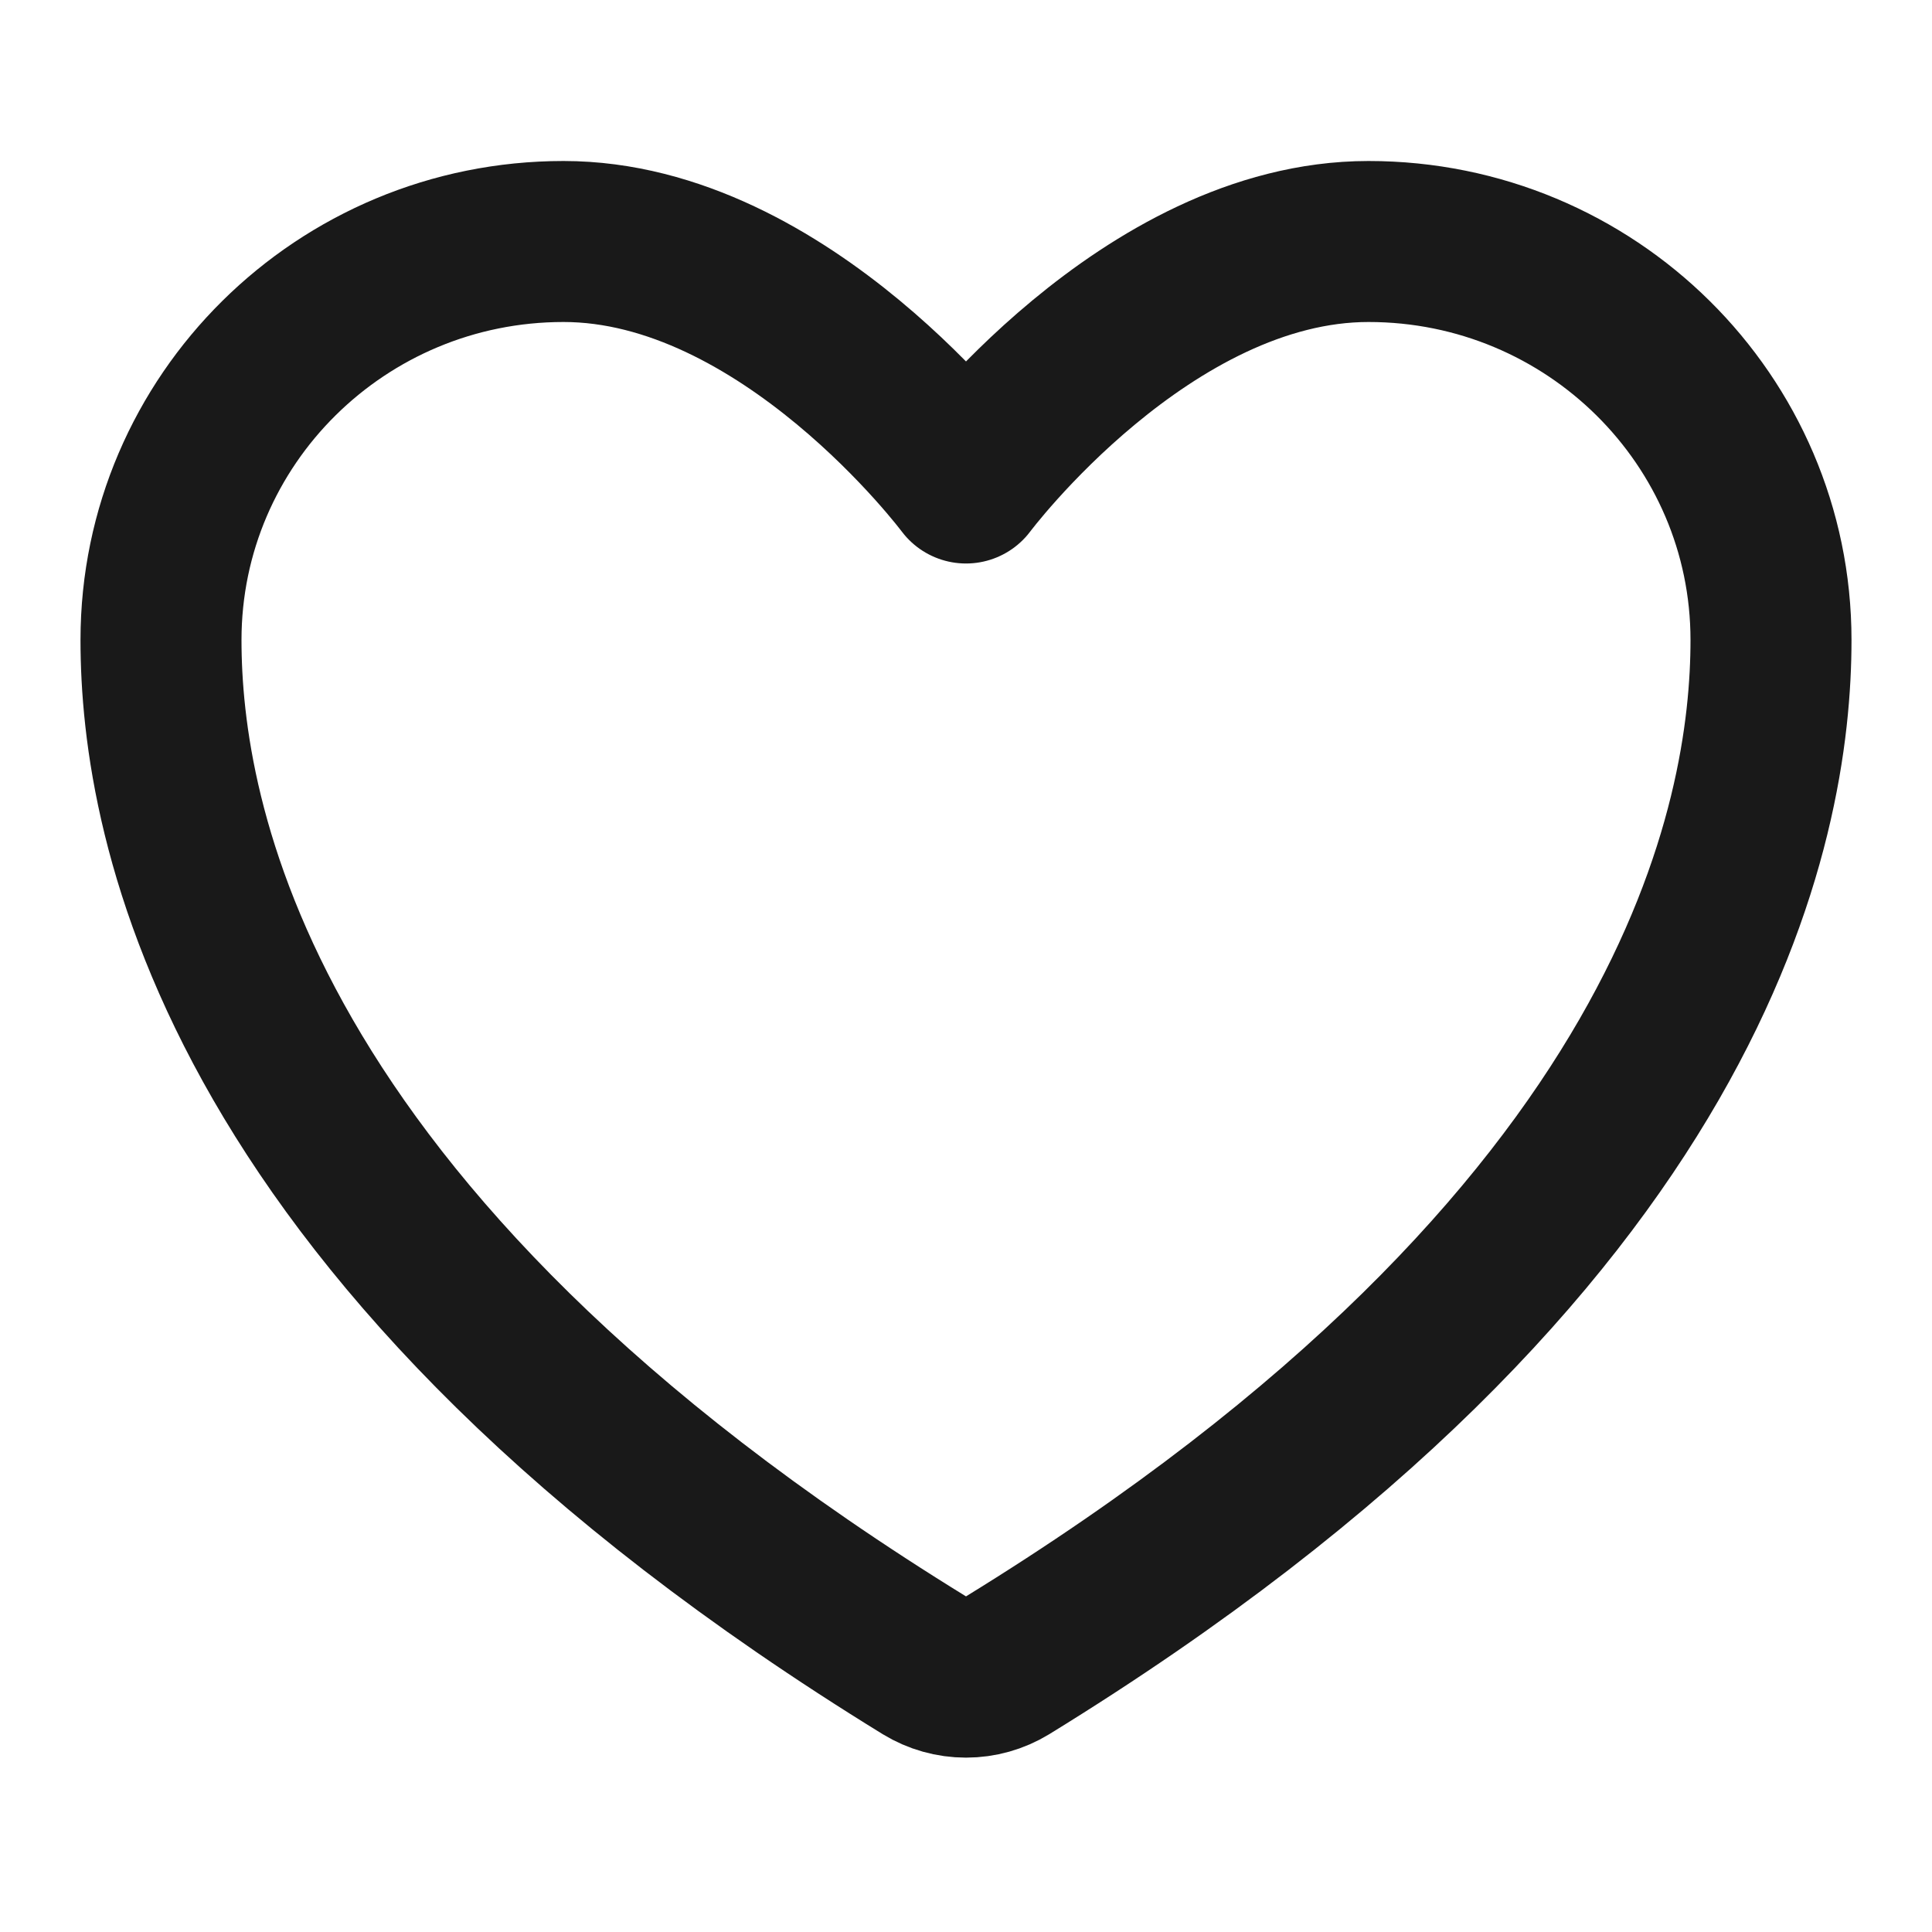
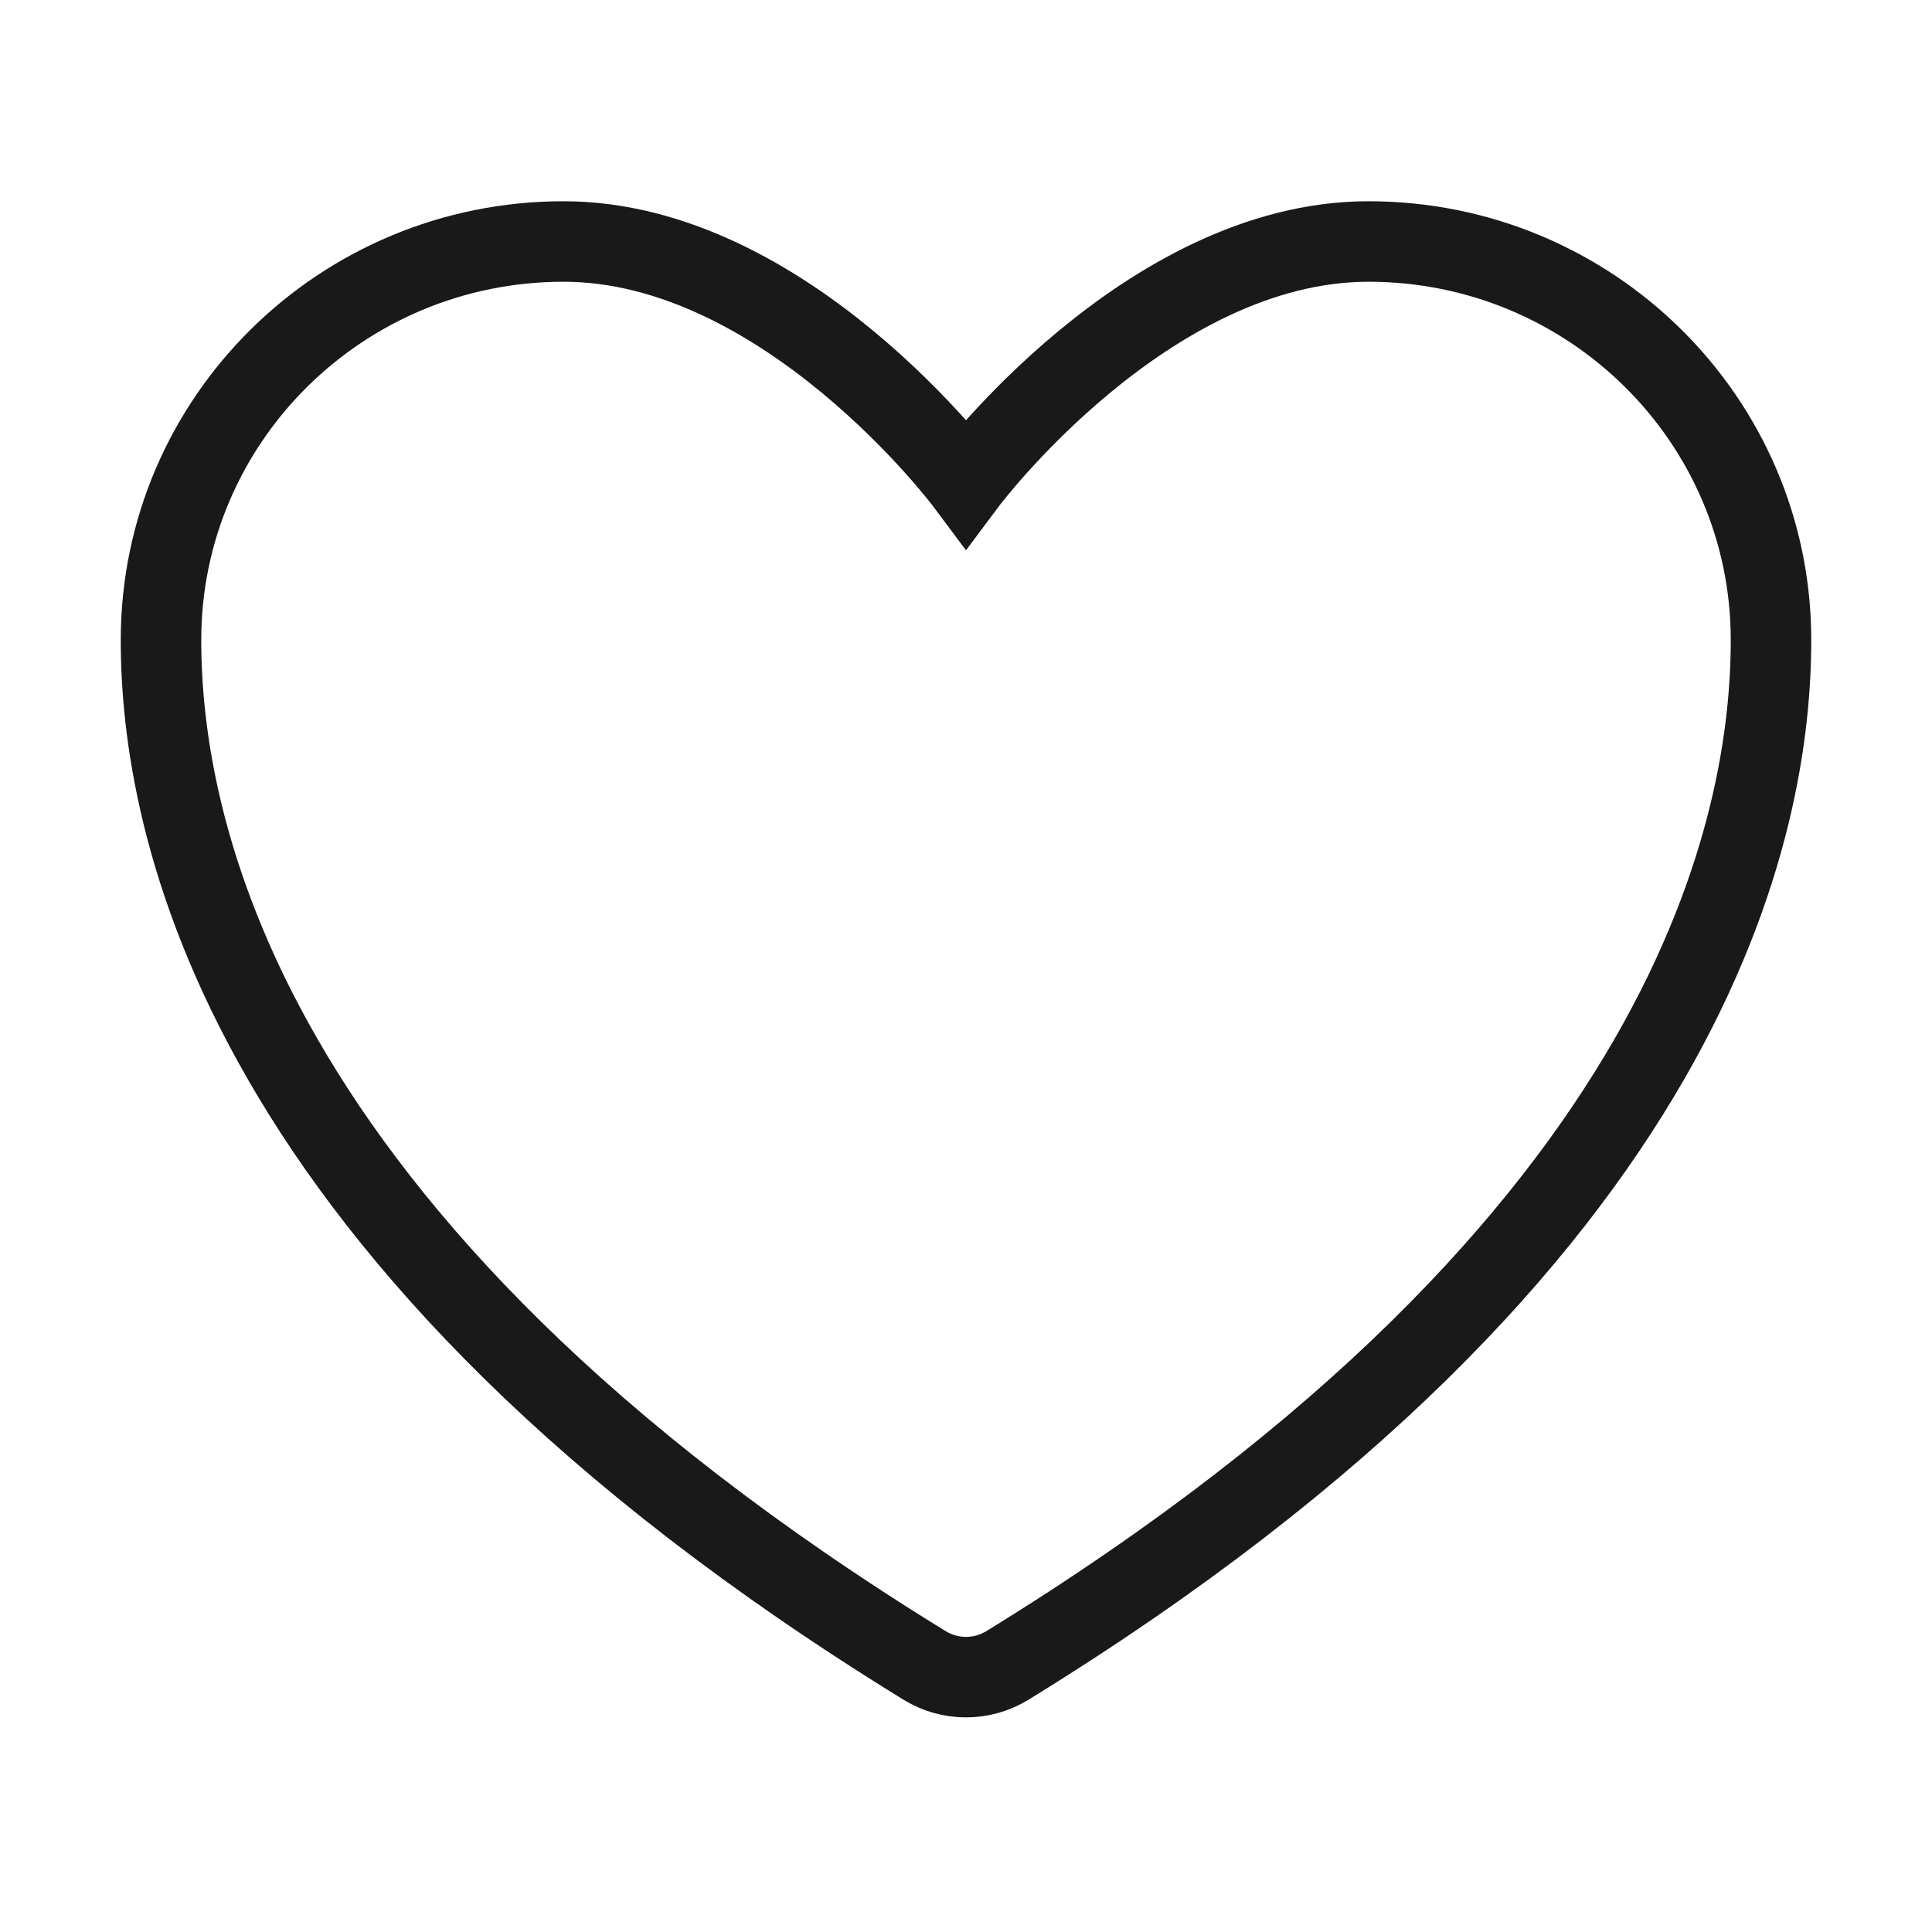
<svg xmlns="http://www.w3.org/2000/svg" width="24" height="24" viewBox="0 0 24 24" fill="none">
-   <path d="M7 3C4.239 3 2 5.216 2 7.95C2 10.157 2.875 15.395 11.488 20.69C11.642 20.784 11.819 20.834 12 20.834C12.181 20.834 12.358 20.784 12.512 20.69C21.125 15.395 22 10.157 22 7.95C22 5.216 19.761 3 17 3C14.239 3 12 6 12 6C12 6 9.761 3 7 3Z" stroke="#191919" stroke-width="2" stroke-linecap="round" stroke-linejoin="round" />
+   <path d="M7 3C4.239 3 2 5.216 2 7.95C2 10.157 2.875 15.395 11.488 20.69C11.642 20.784 11.819 20.834 12 20.834C12.181 20.834 12.358 20.784 12.512 20.69C21.125 15.395 22 10.157 22 7.95C22 5.216 19.761 3 17 3C14.239 3 12 6 12 6C12 6 9.761 3 7 3Z" stroke="#191919" strokeWidth="2" strokeLinecap="round" strokeLinejoin="round" />
</svg>
